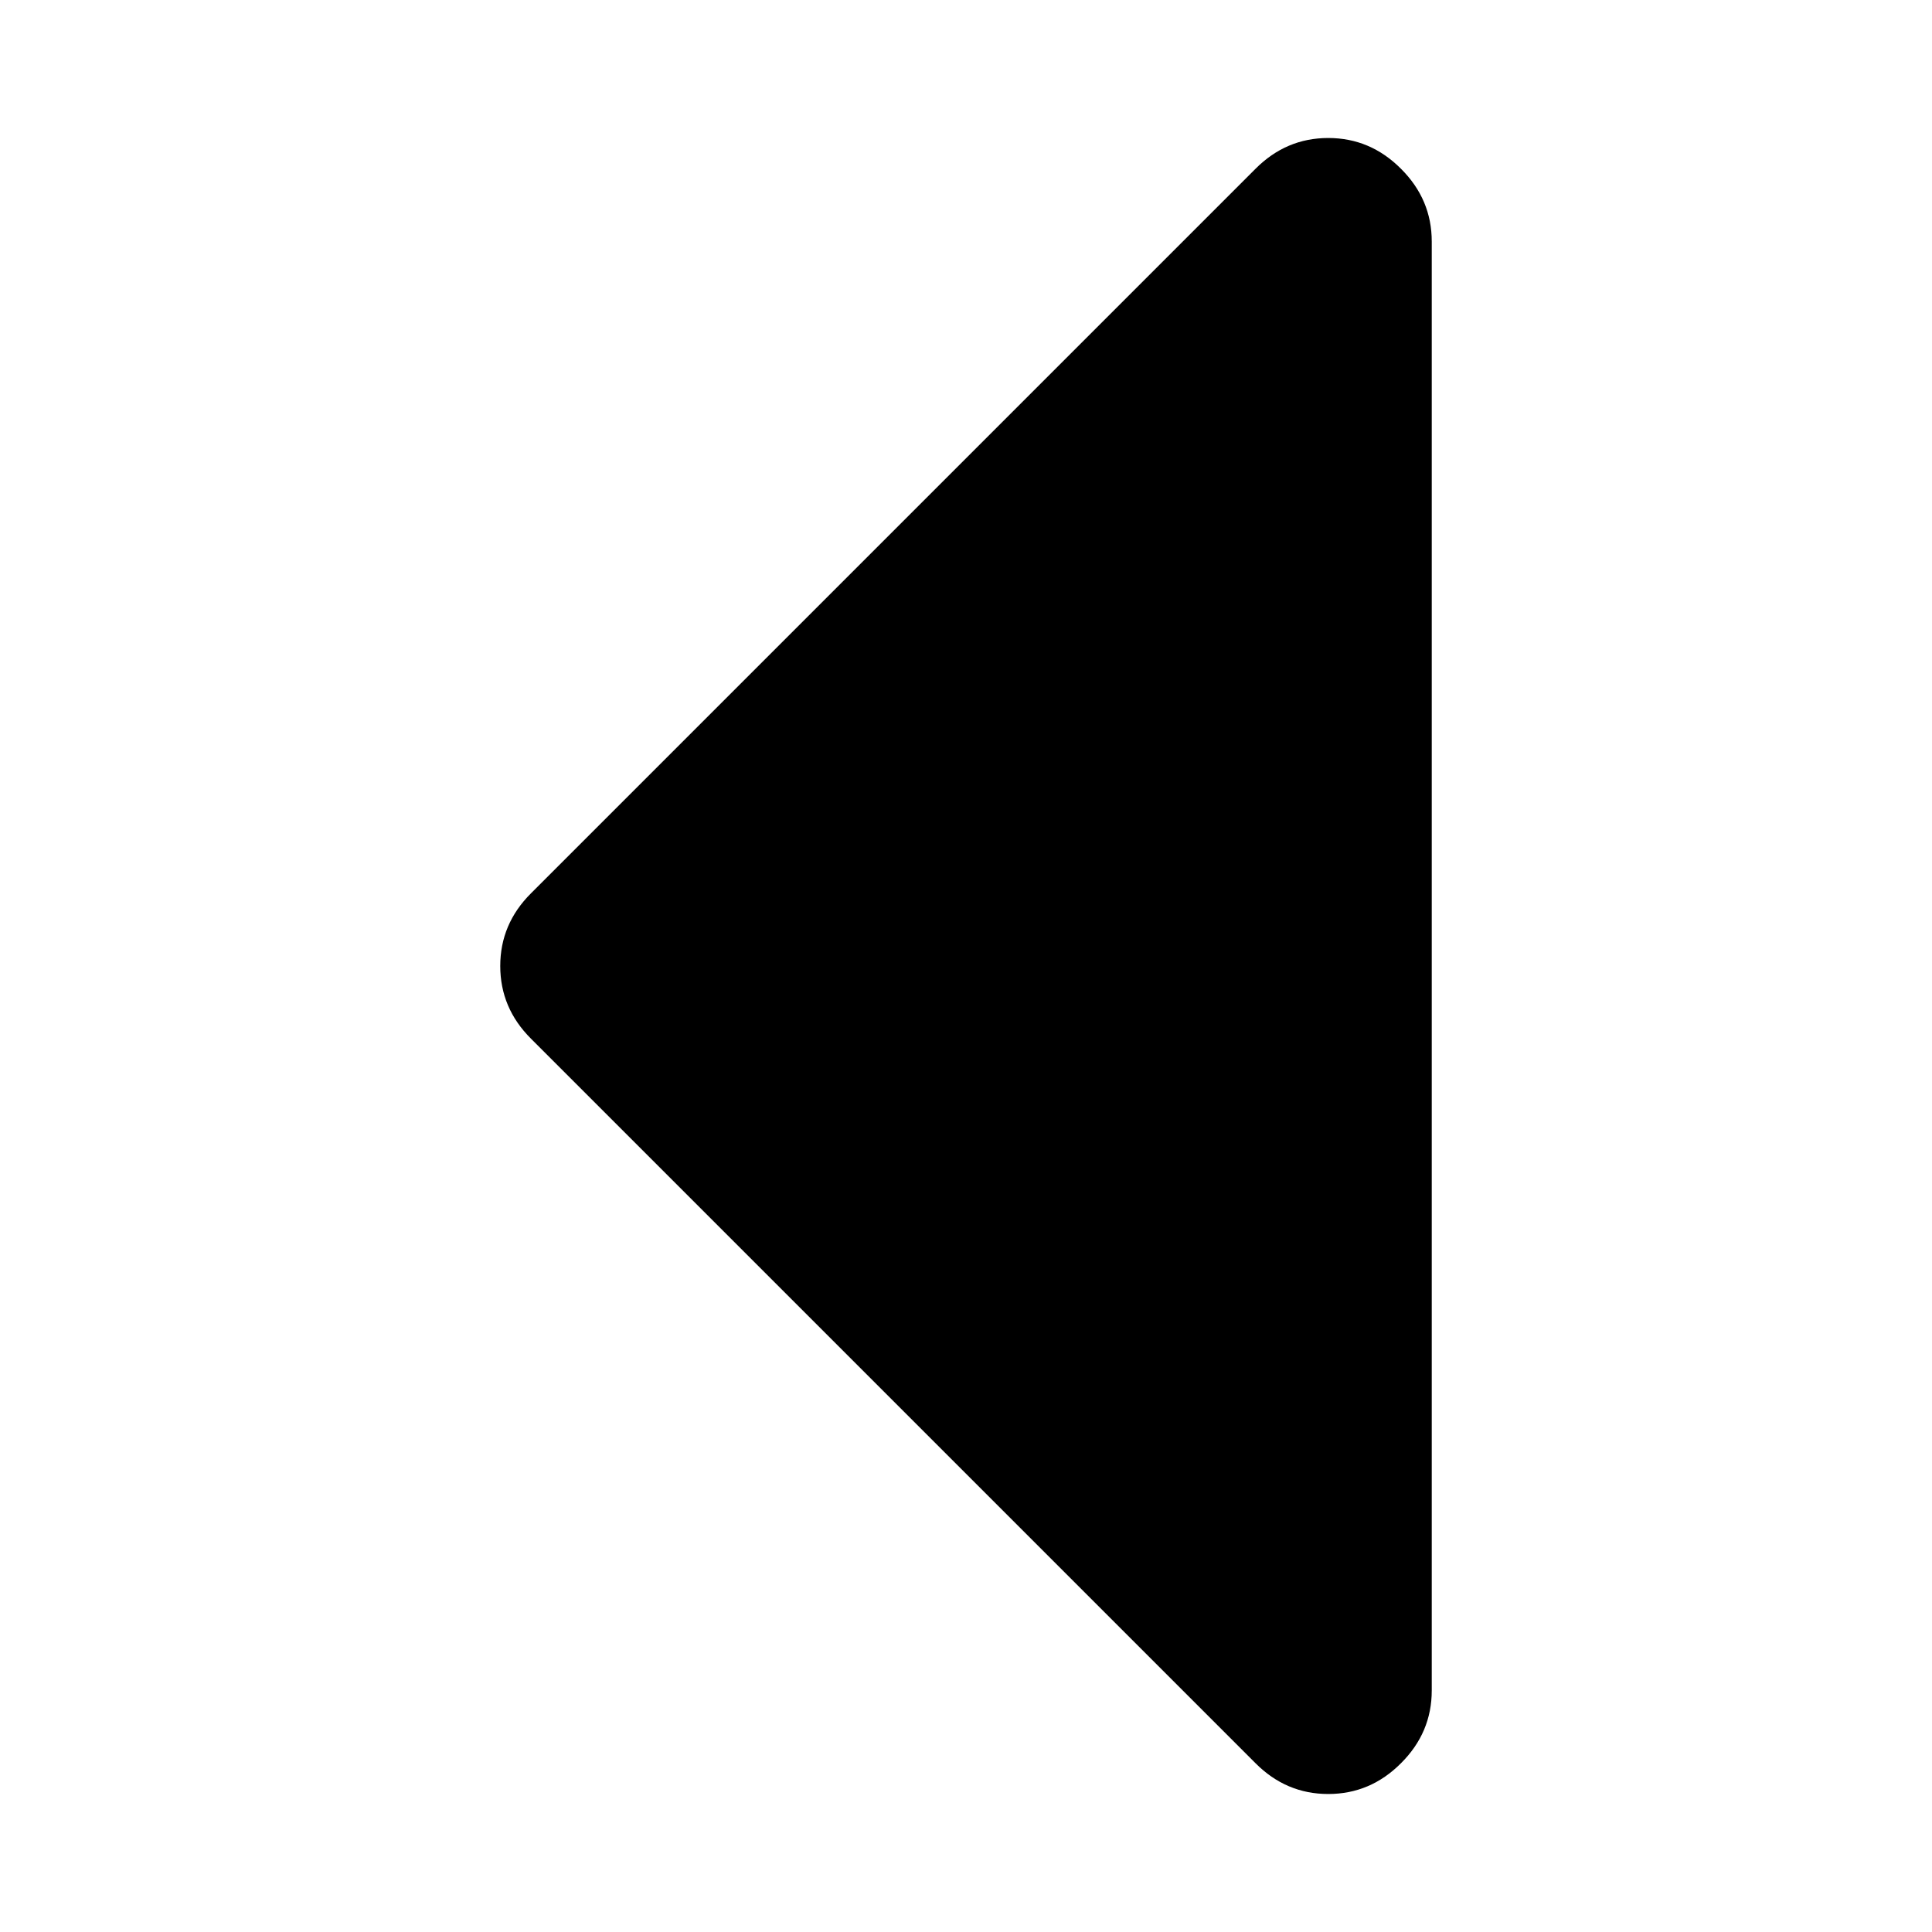
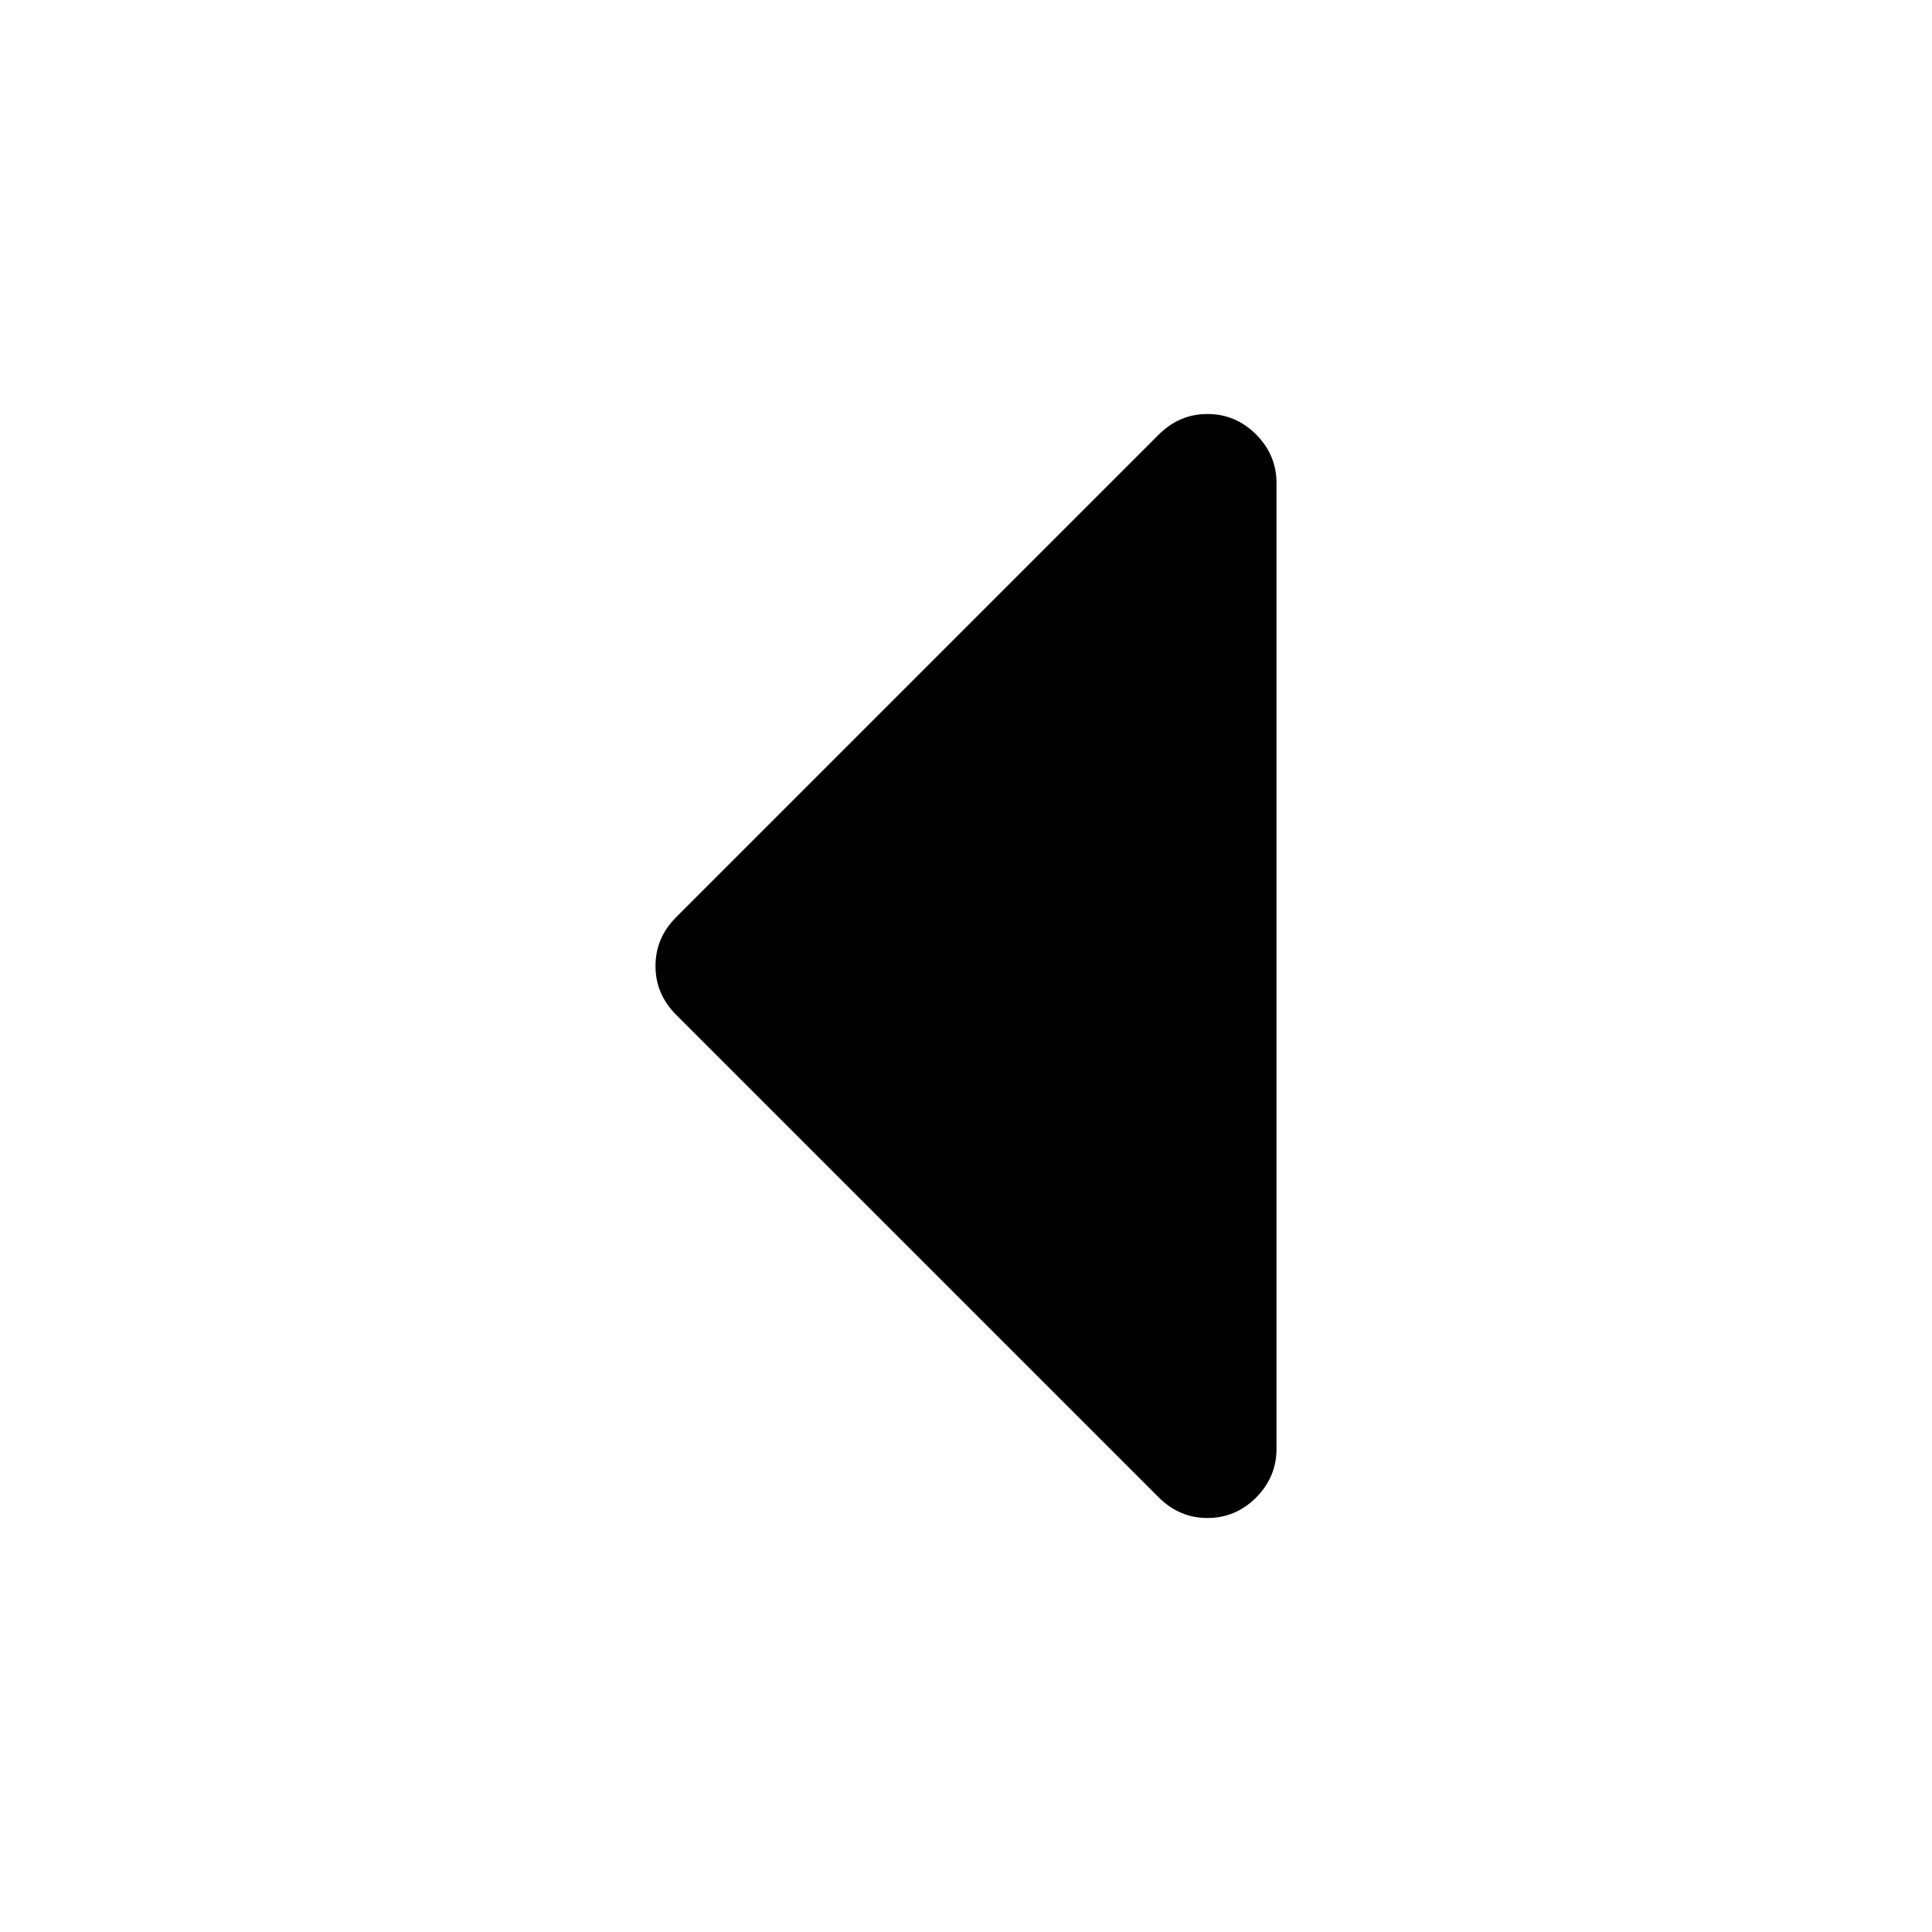
<svg xmlns="http://www.w3.org/2000/svg" id="libre-caret-left" viewBox="0 0 14 14">
-   <path d="M 9.625,13 Q 9.32,13 9.098,12.777 l -5.25,-5.25 Q 3.625,7.305 3.625,7 q 0,-0.305 0.223,-0.527 l 5.25,-5.25 Q 9.32,1 9.625,1 9.93,1 10.152,1.223 10.375,1.445 10.375,1.75 l 0,10.5 q 0,0.305 -0.223,0.527 Q 9.93,13 9.625,13 Z" />
+   <path d="M 8.75,11 Q 8.547,11 8.398,10.852 l -3.5,-3.5 Q 4.75,7.203 4.75,7 4.75,6.797 4.898,6.648 l 3.5,-3.5 Q 8.547,3 8.75,3 8.953,3 9.102,3.148 9.25,3.297 9.25,3.5 l 0,7 q 0,0.203 -0.148,0.352 Q 8.953,11 8.75,11 Z" />
</svg>
